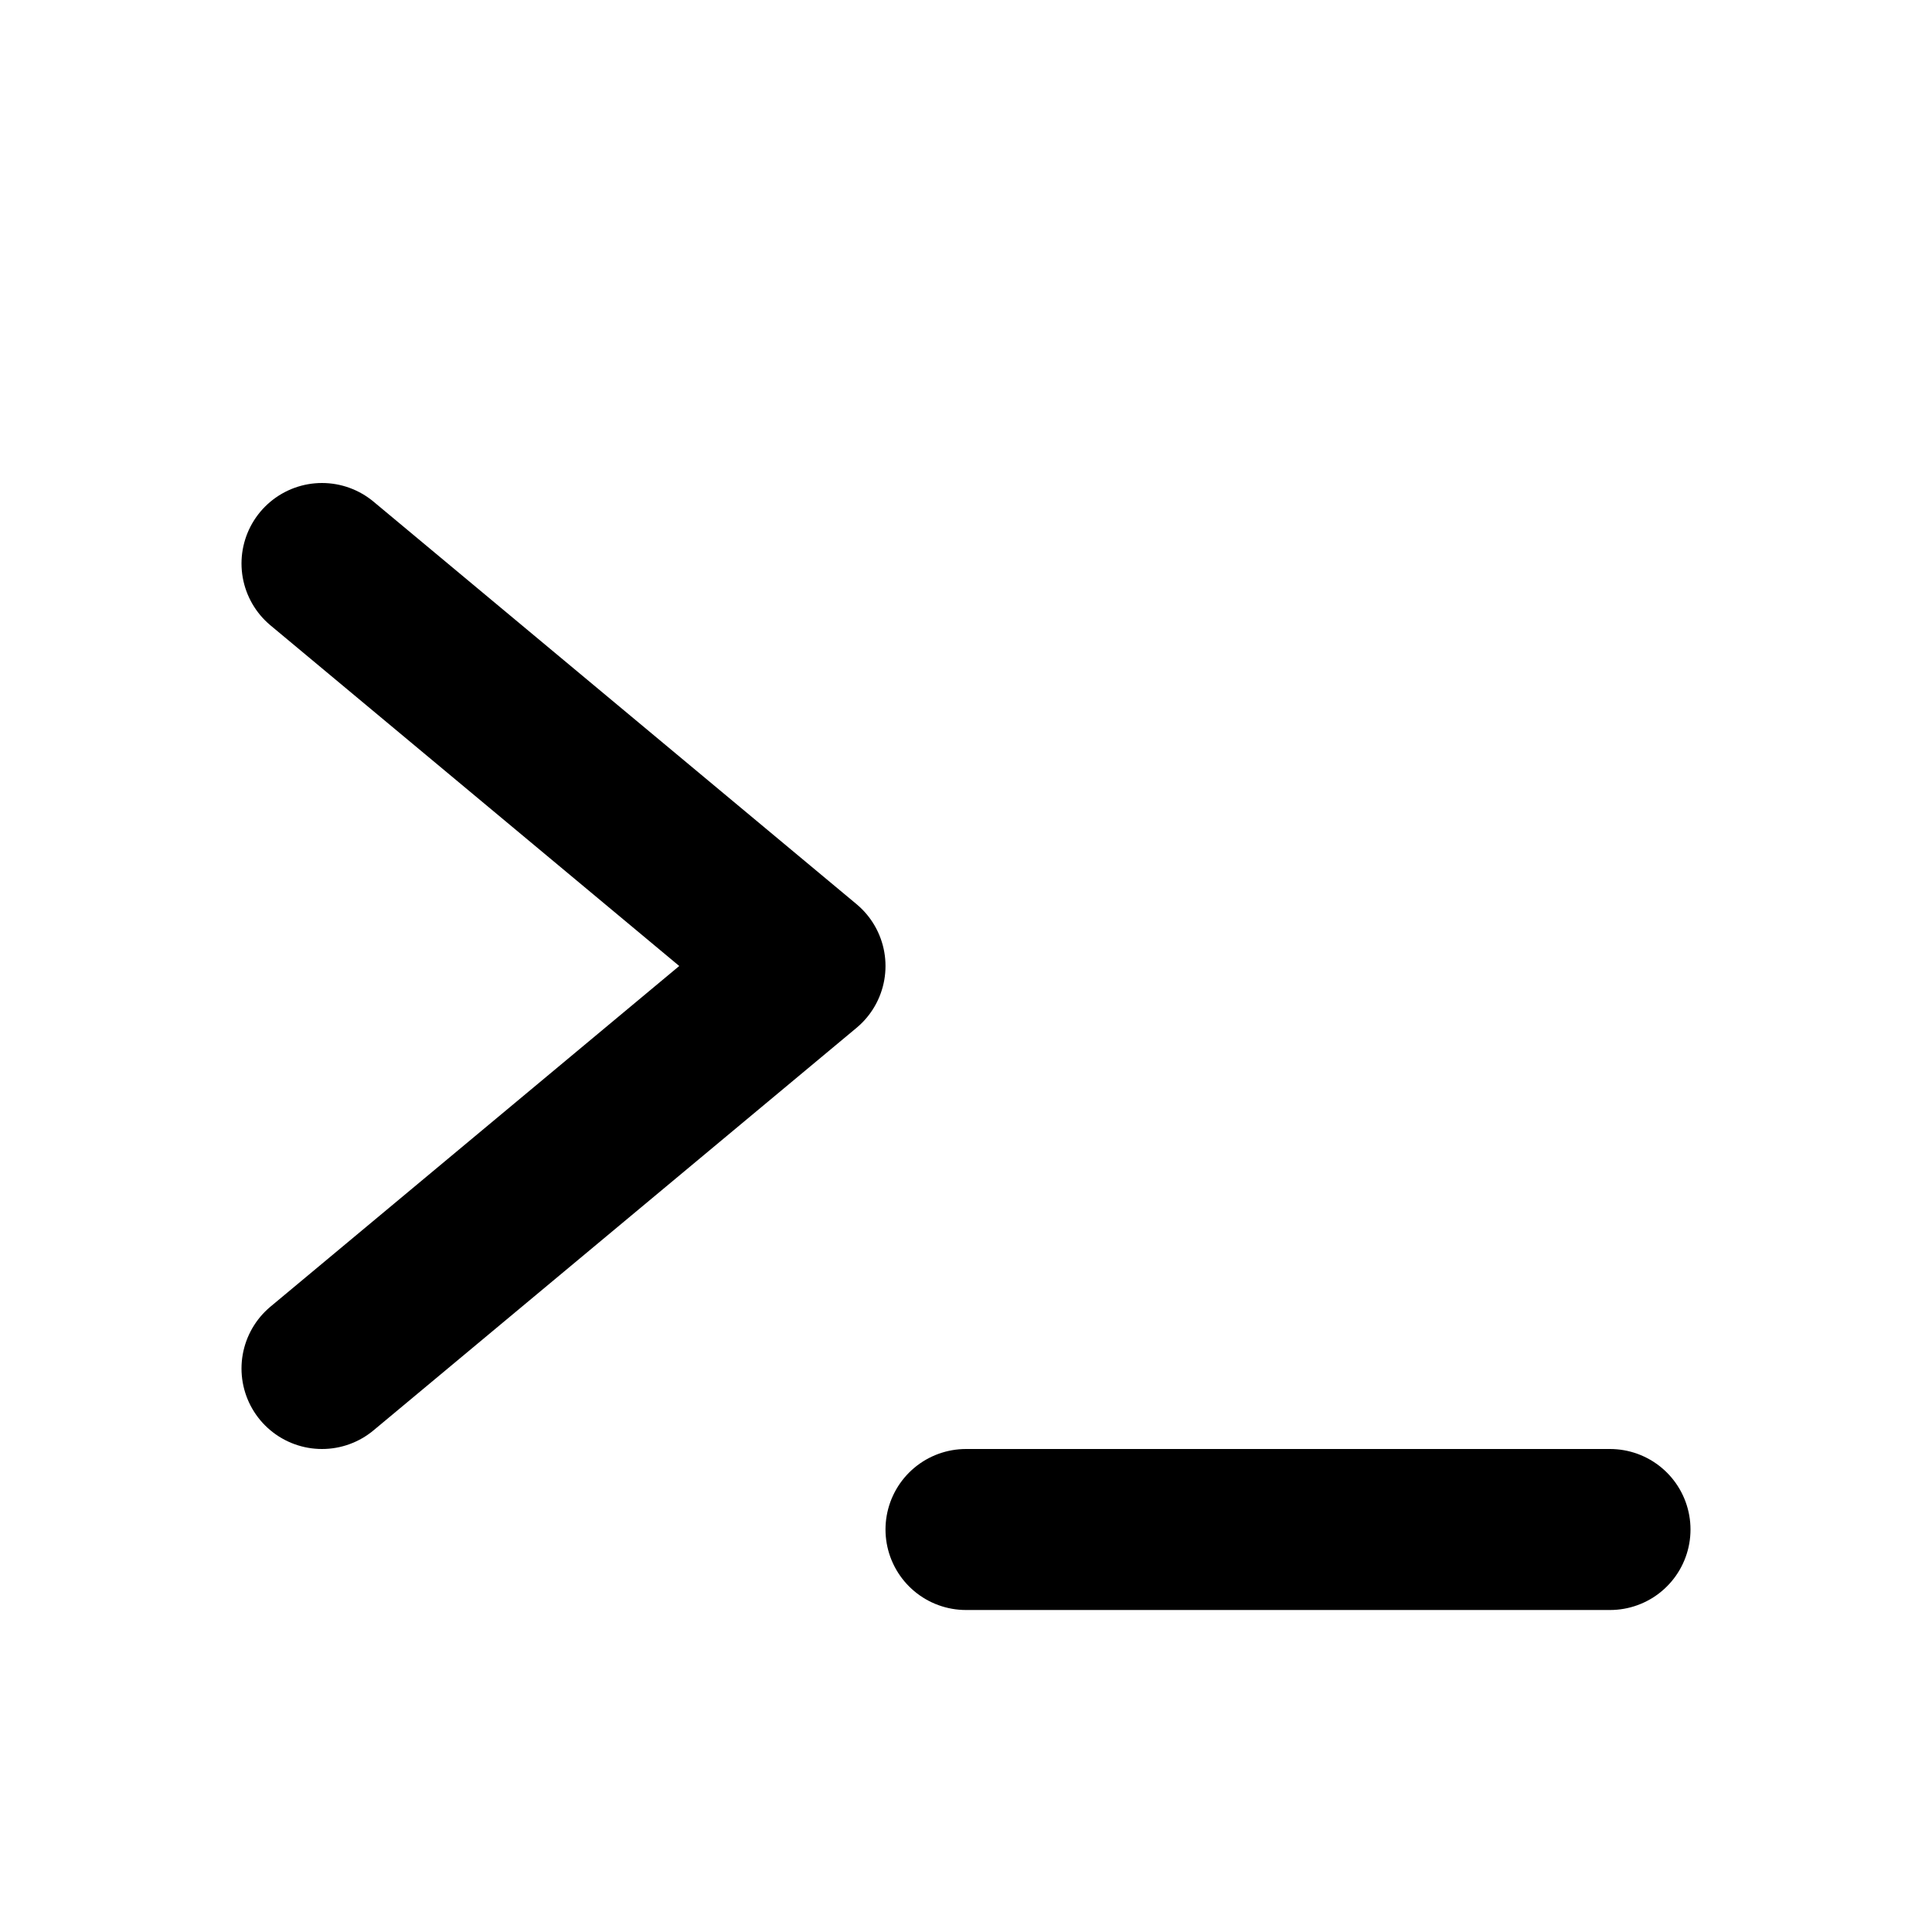
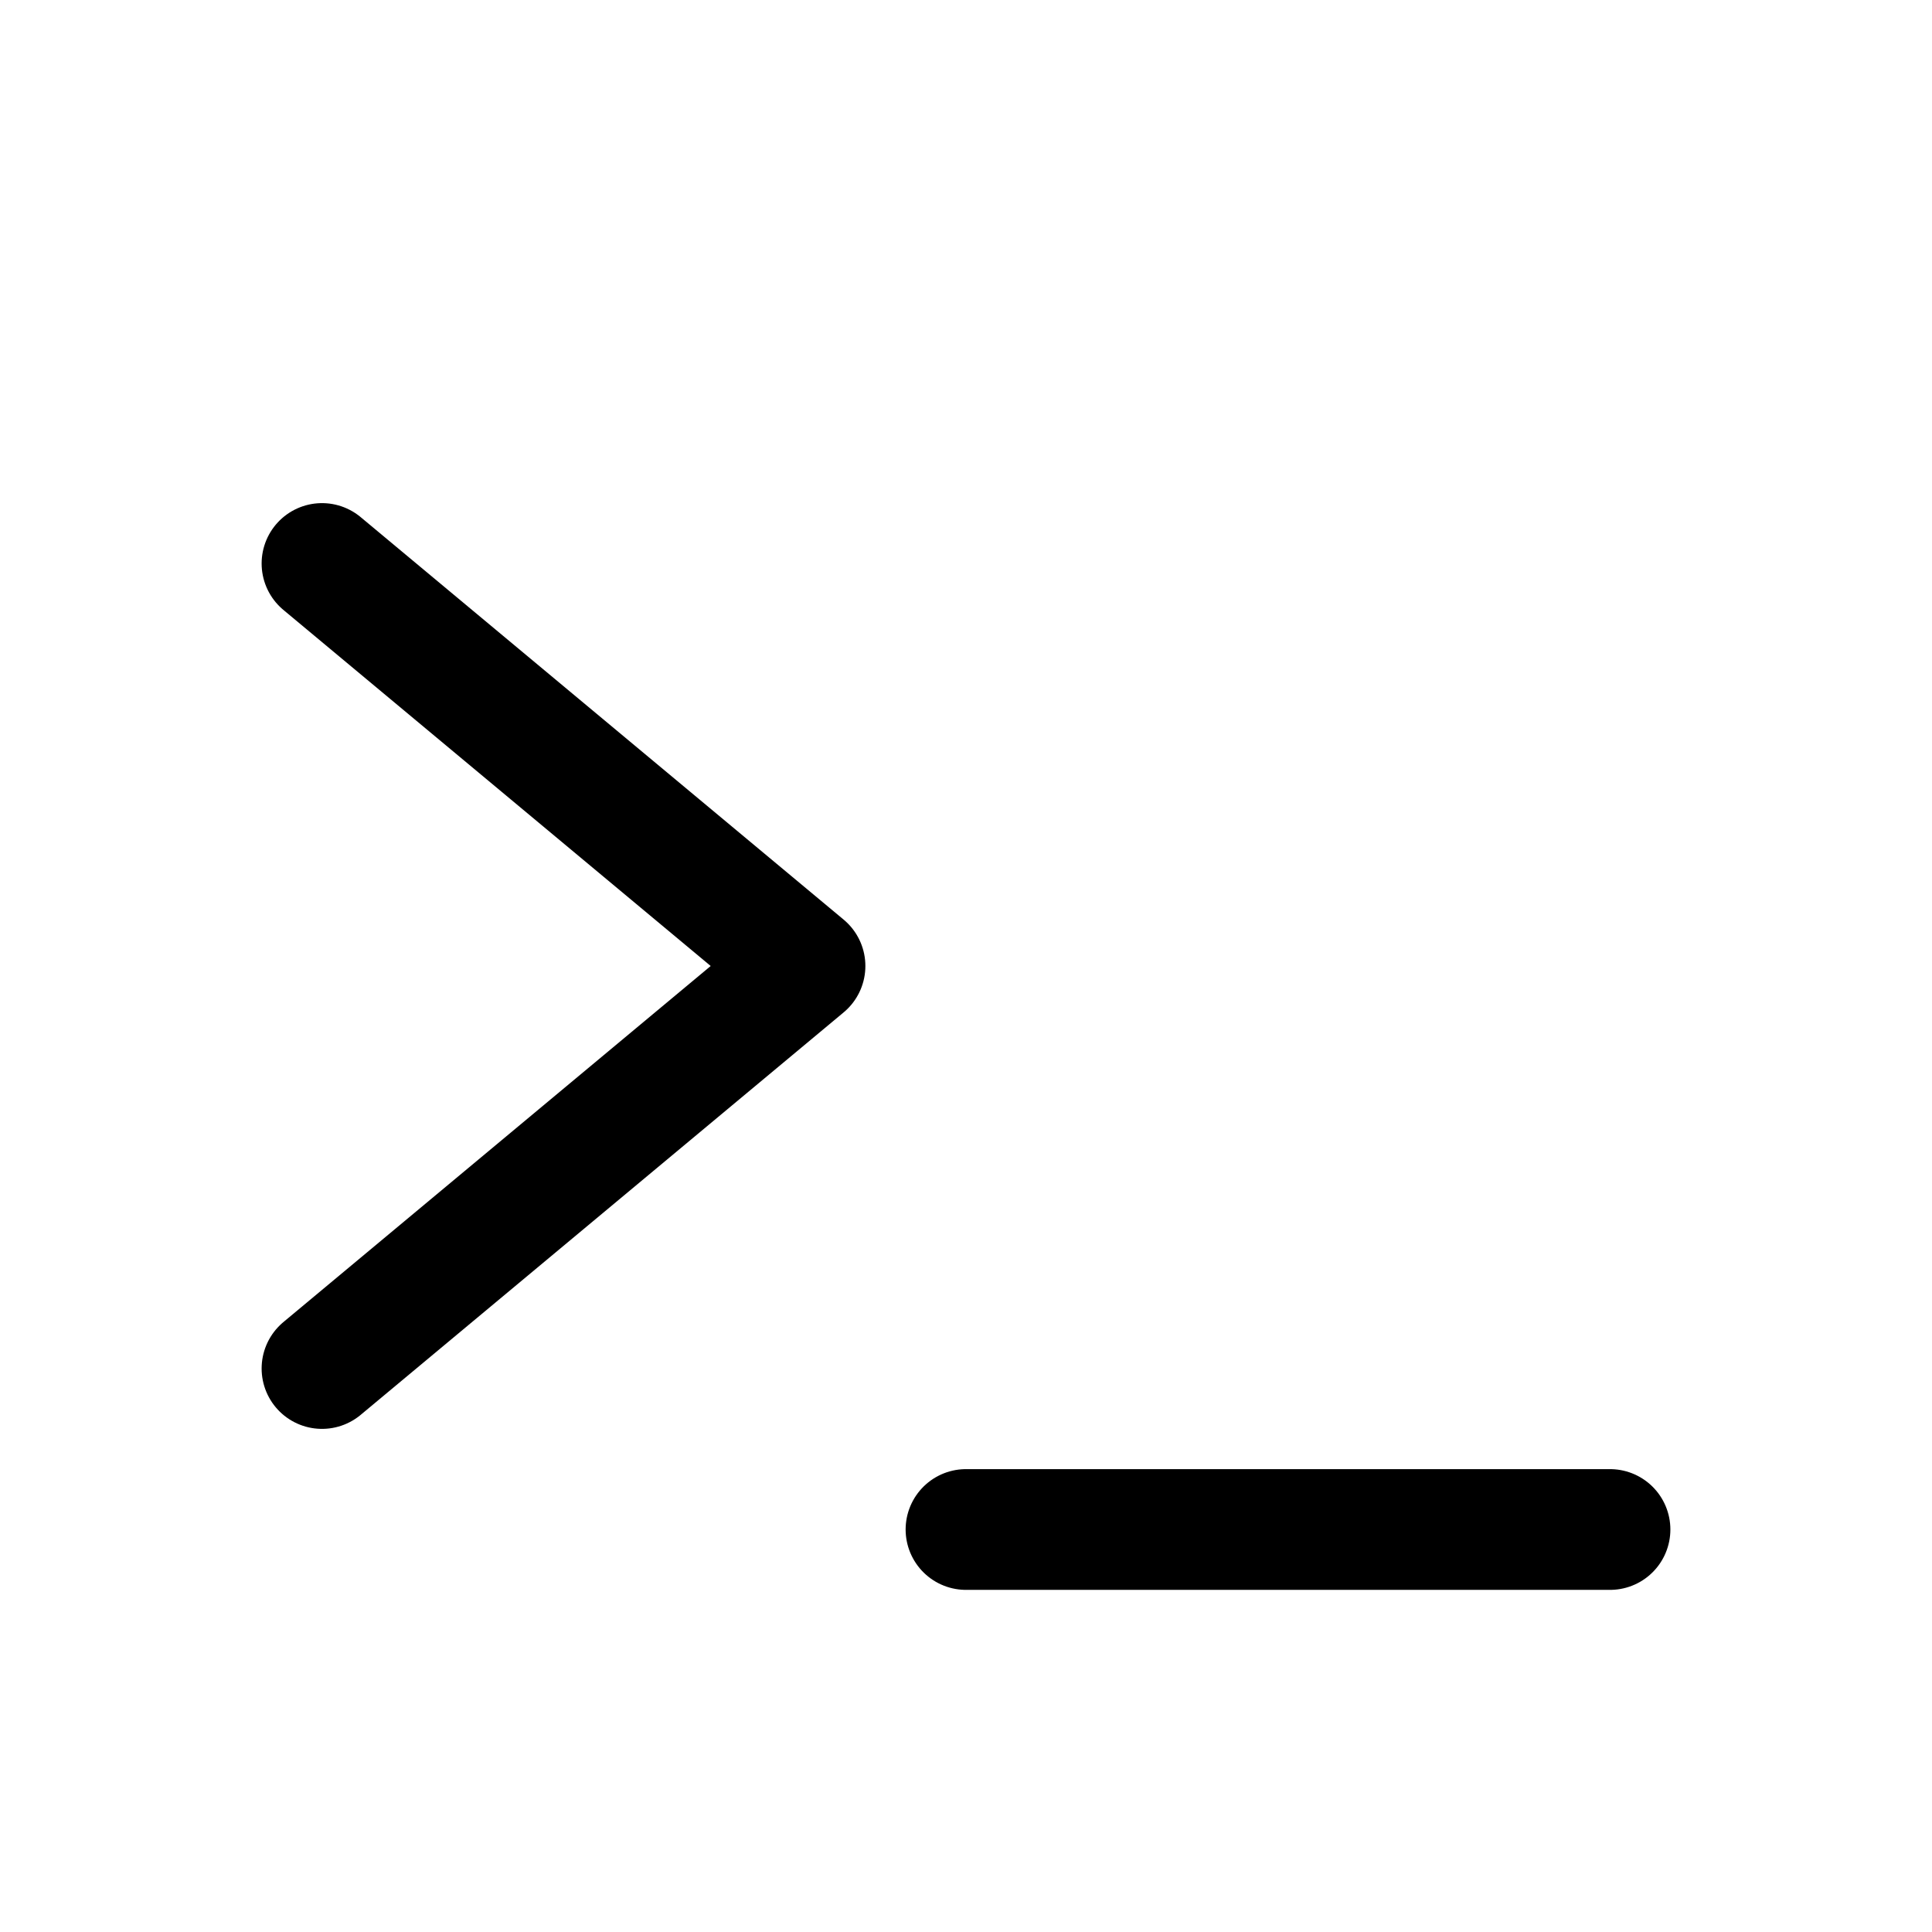
- <svg xmlns="http://www.w3.org/2000/svg" width="24" height="24" viewBox="0 0 24 24" fill="none" stroke="black" stroke-width="2" stroke-linecap="round" stroke-linejoin="round">
+ <svg xmlns="http://www.w3.org/2000/svg" width="24" height="24" viewBox="0 0 24 24" fill="none" stroke="black" stroke-width="1.5" stroke-linecap="round" stroke-linejoin="round">
  <path d="M4 17l6-5-6-5M12 19h8" />
</svg>
